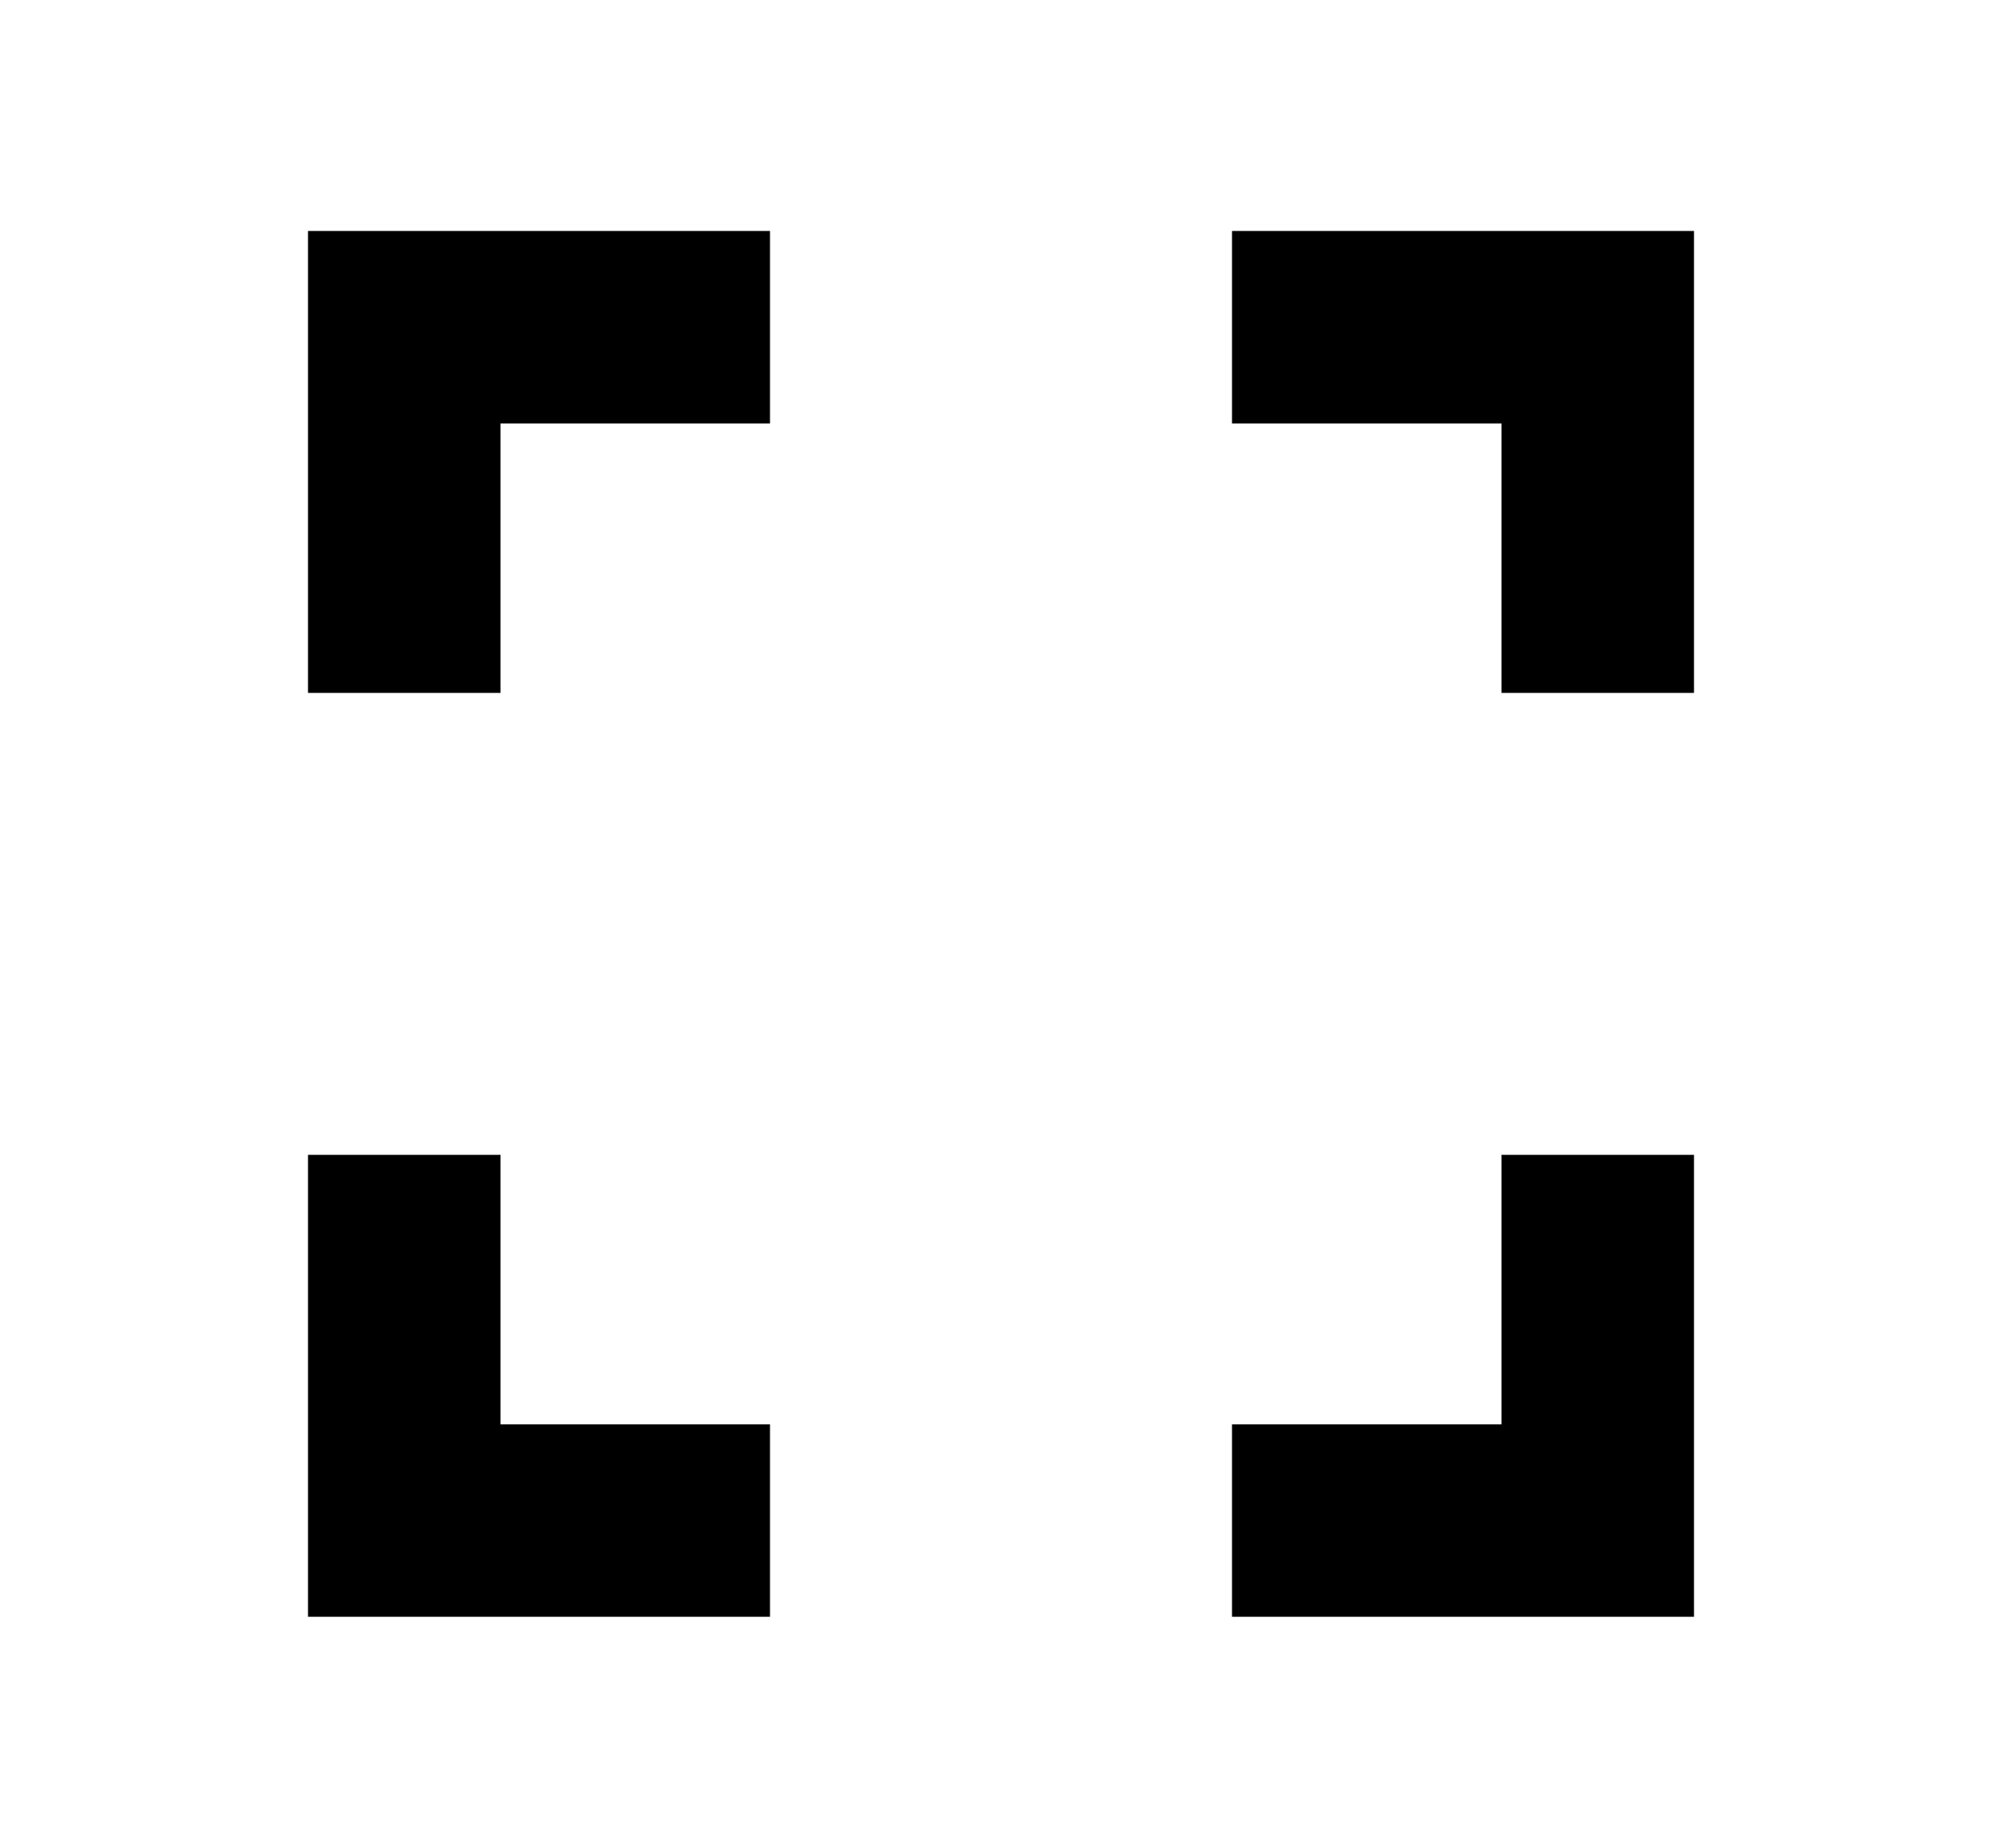
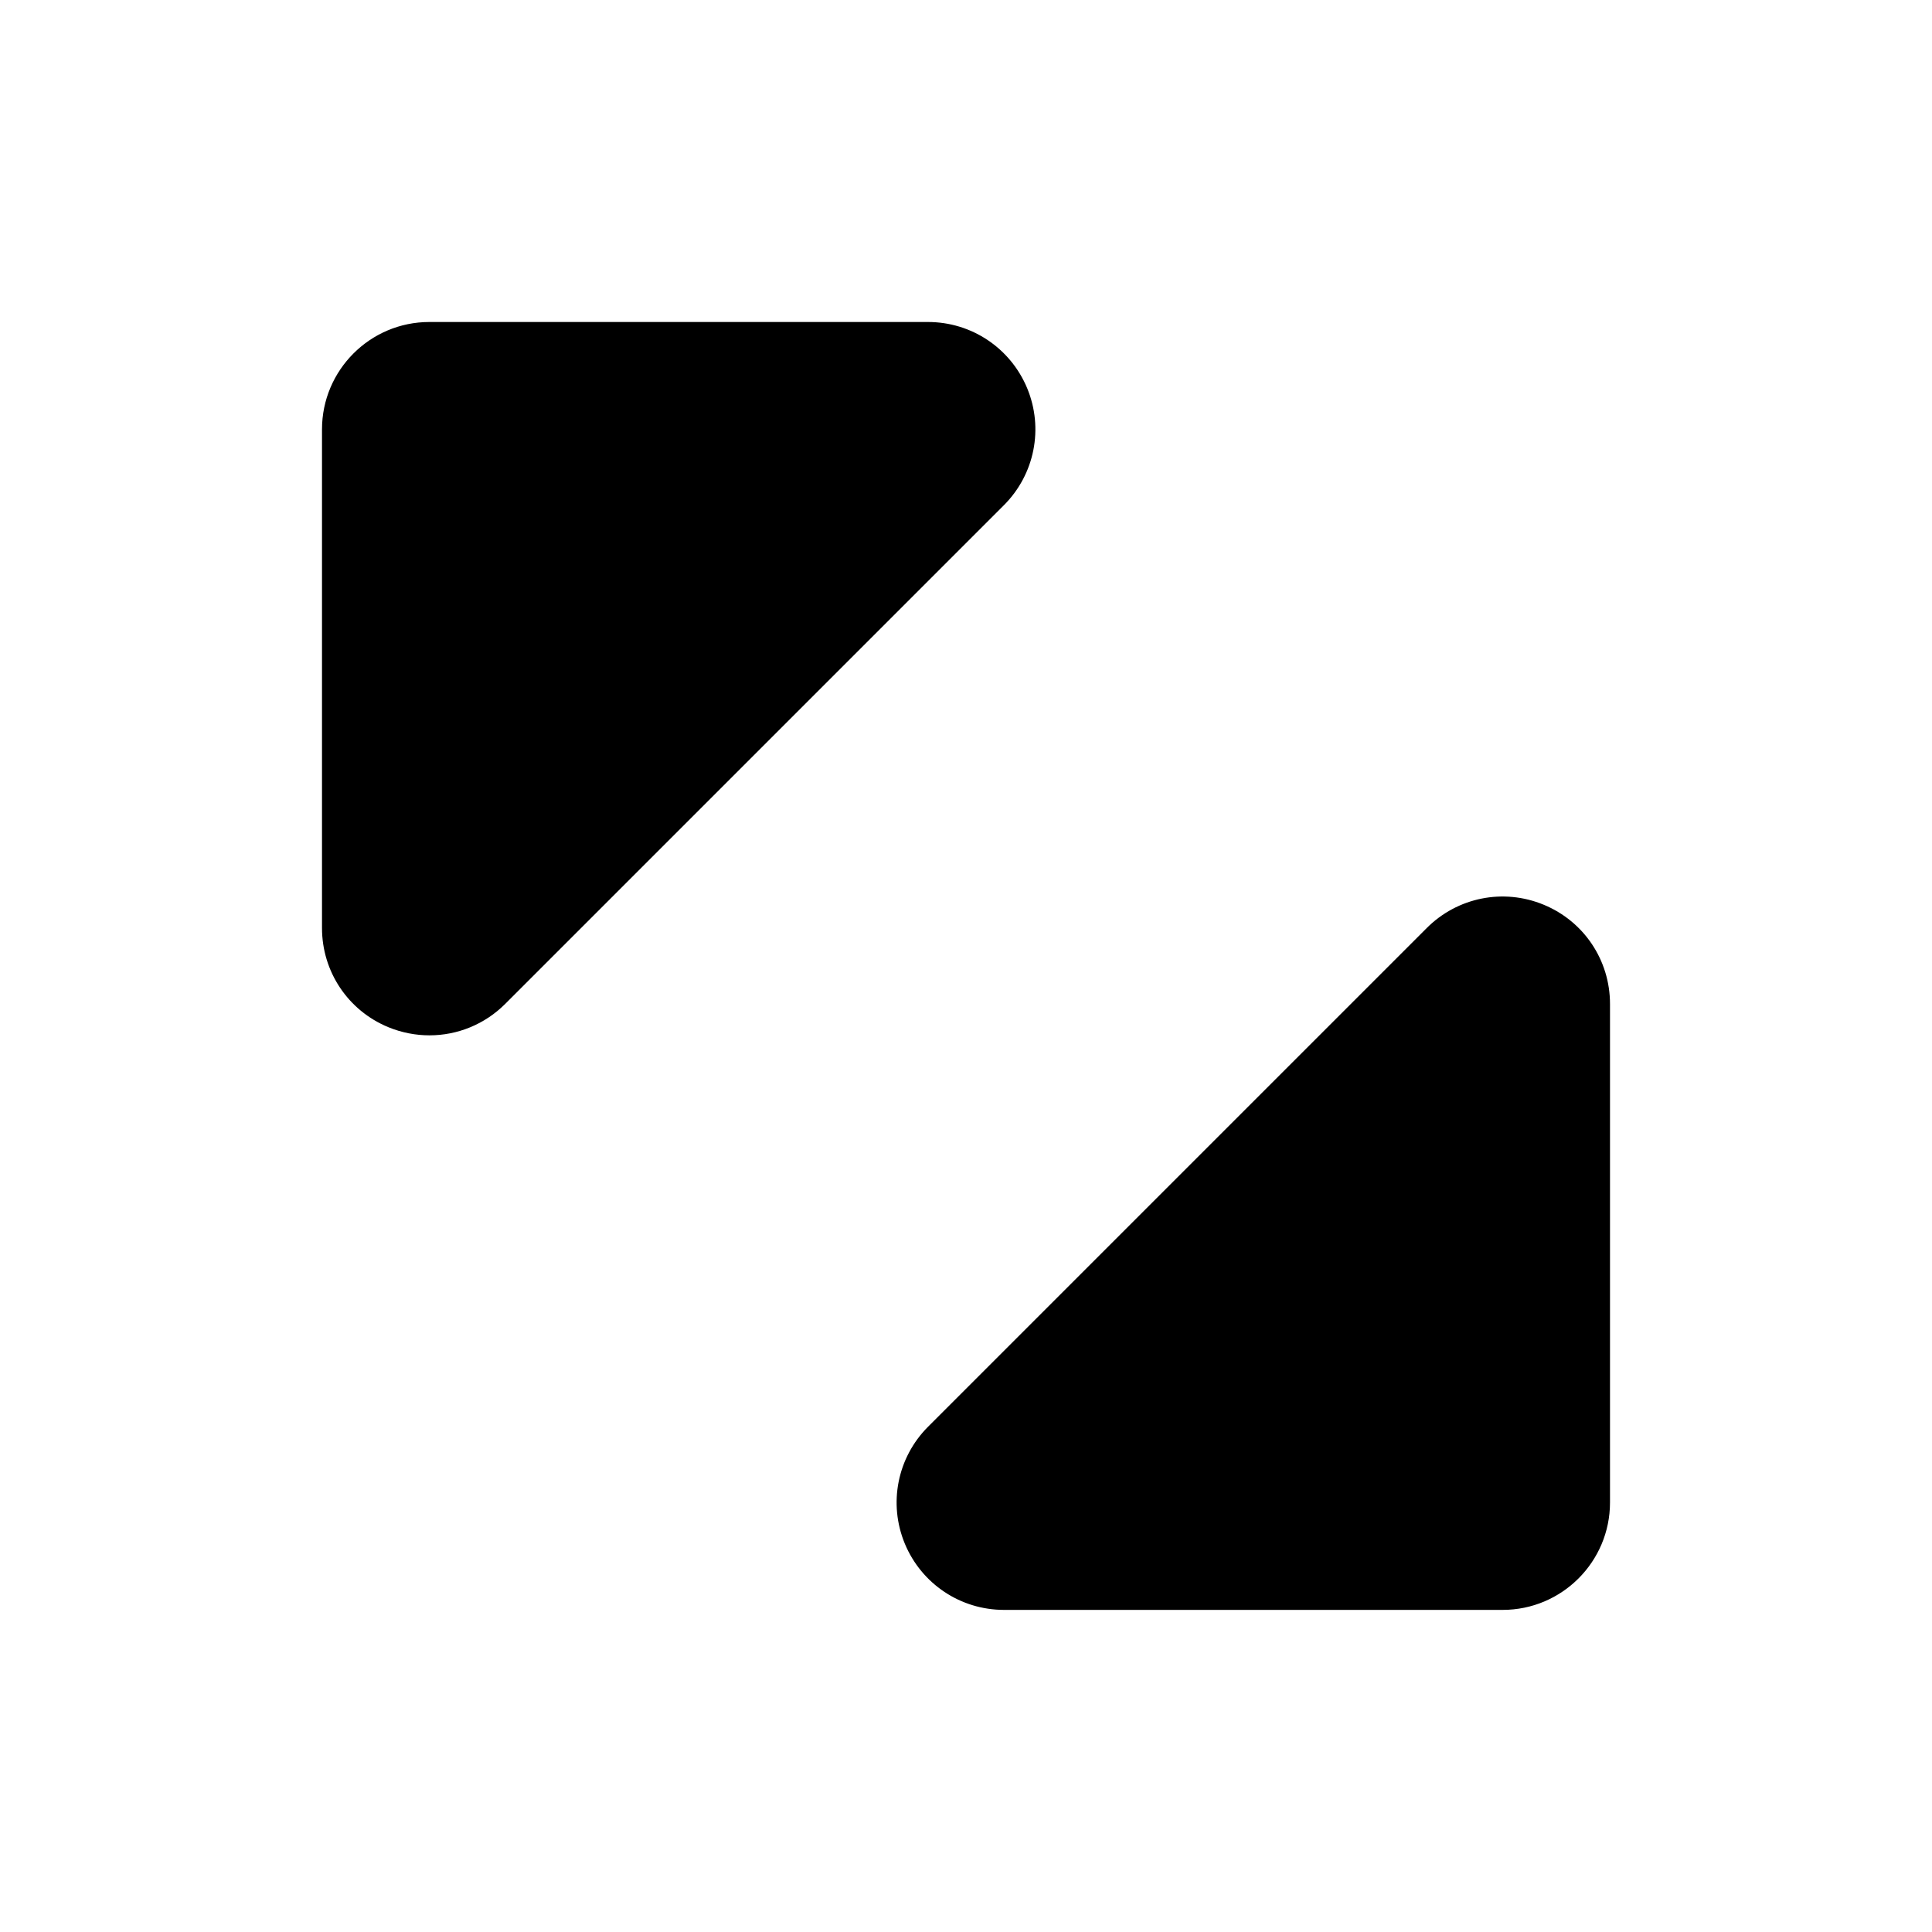
- <svg aria-hidden="true" viewBox="0 0 26 24" fill="currentColor">
-   <path d="M16 3v2.5h3.5V9H22V3h-6ZM4 9h2.5V5.5H10V3H4v6Zm15.5 9.5H16V21h6v-6h-2.5v3.5ZM6.5 15H4v6h6v-2.5H6.5V15Z" fill="currentColor" />
+ <svg xmlns="http://www.w3.org/2000/svg" width="18" height="18" viewBox="0 0 18 18">
+   <g fill="currentColor">
+     <path d="M9.57,3.617c-.156-.375-.519-.617-.924-.617H4c-.552,0-1,.449-1,1v4.646c0,.406,.242,.769,.618,.924,.124,.051,.255,.076,.383,.076,.261,0,.515-.102,.706-.293l4.647-4.647c.286-.287,.371-.715,.216-1.089Z" className="arrow-1" />
+     <path d="M14.382,8.429c-.377-.156-.804-.068-1.089,.217l-4.647,4.647c-.286,.287-.371,.715-.216,1.089,.156,.375,.519,.617,.924,.617h4.646c.552,0,1-.449,1-1v-4.646c0-.406-.242-.769-.618-.924Z" className="arrow-2" />
+   </g>
</svg>
